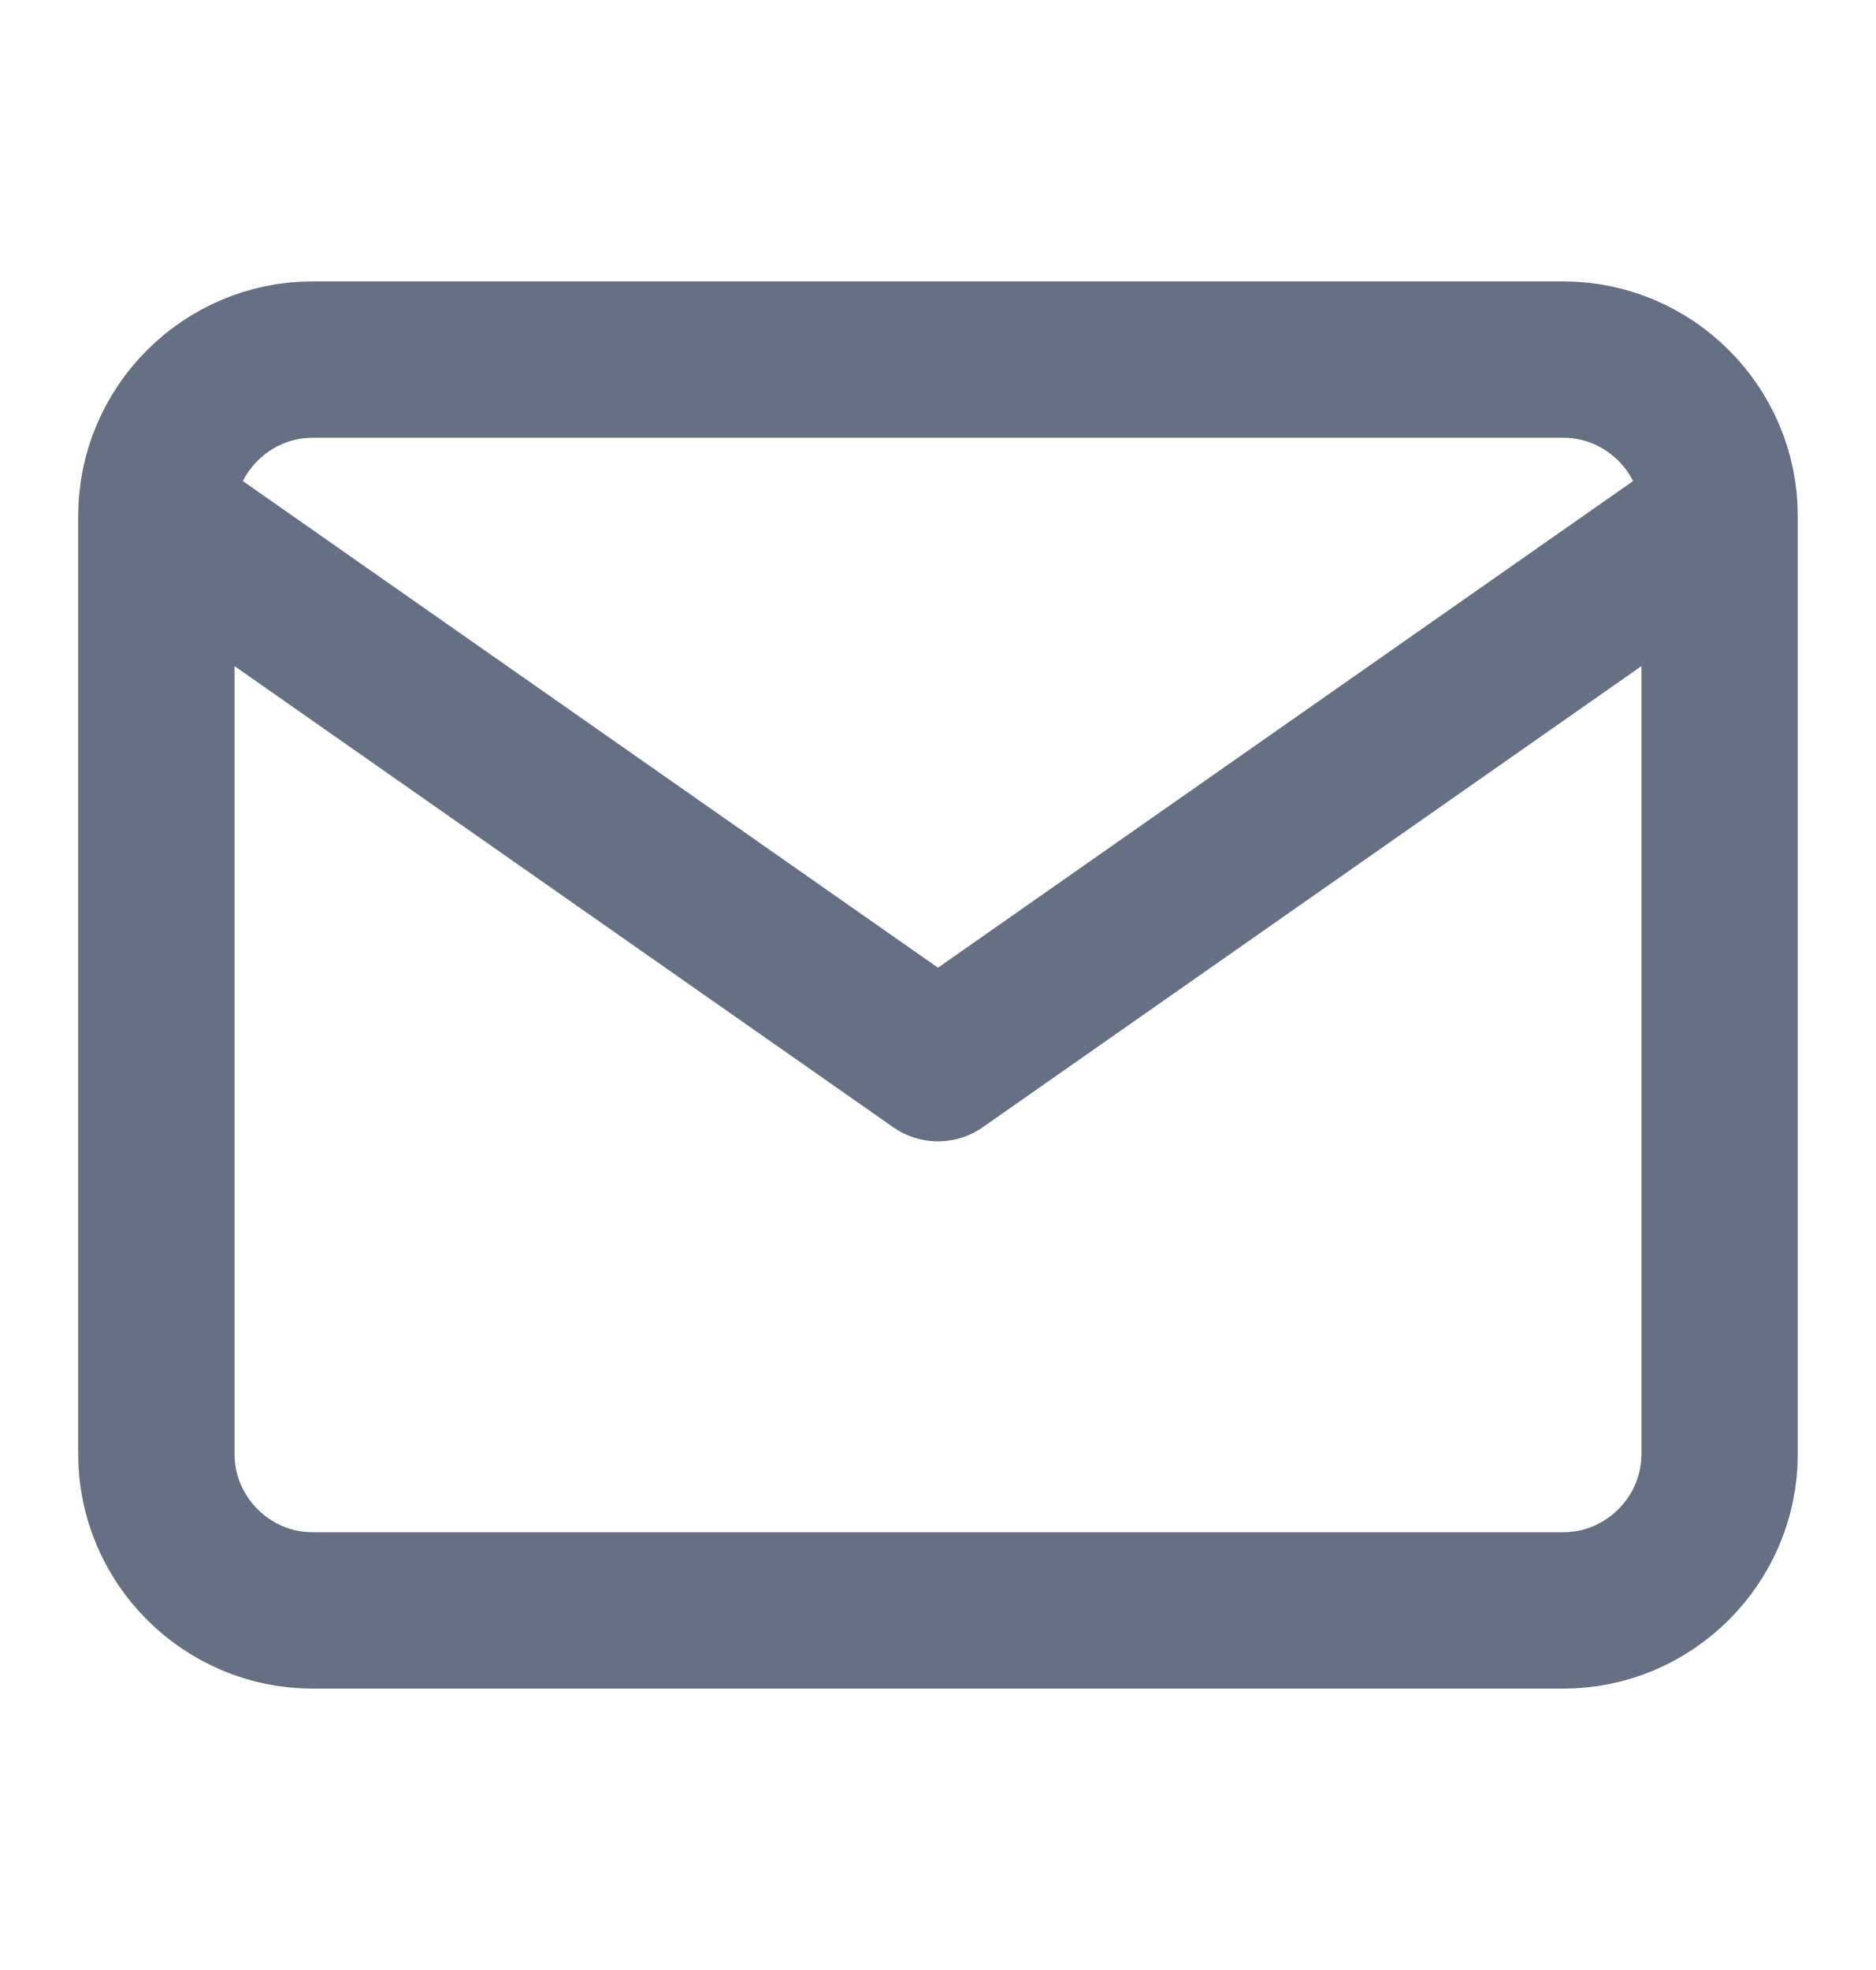
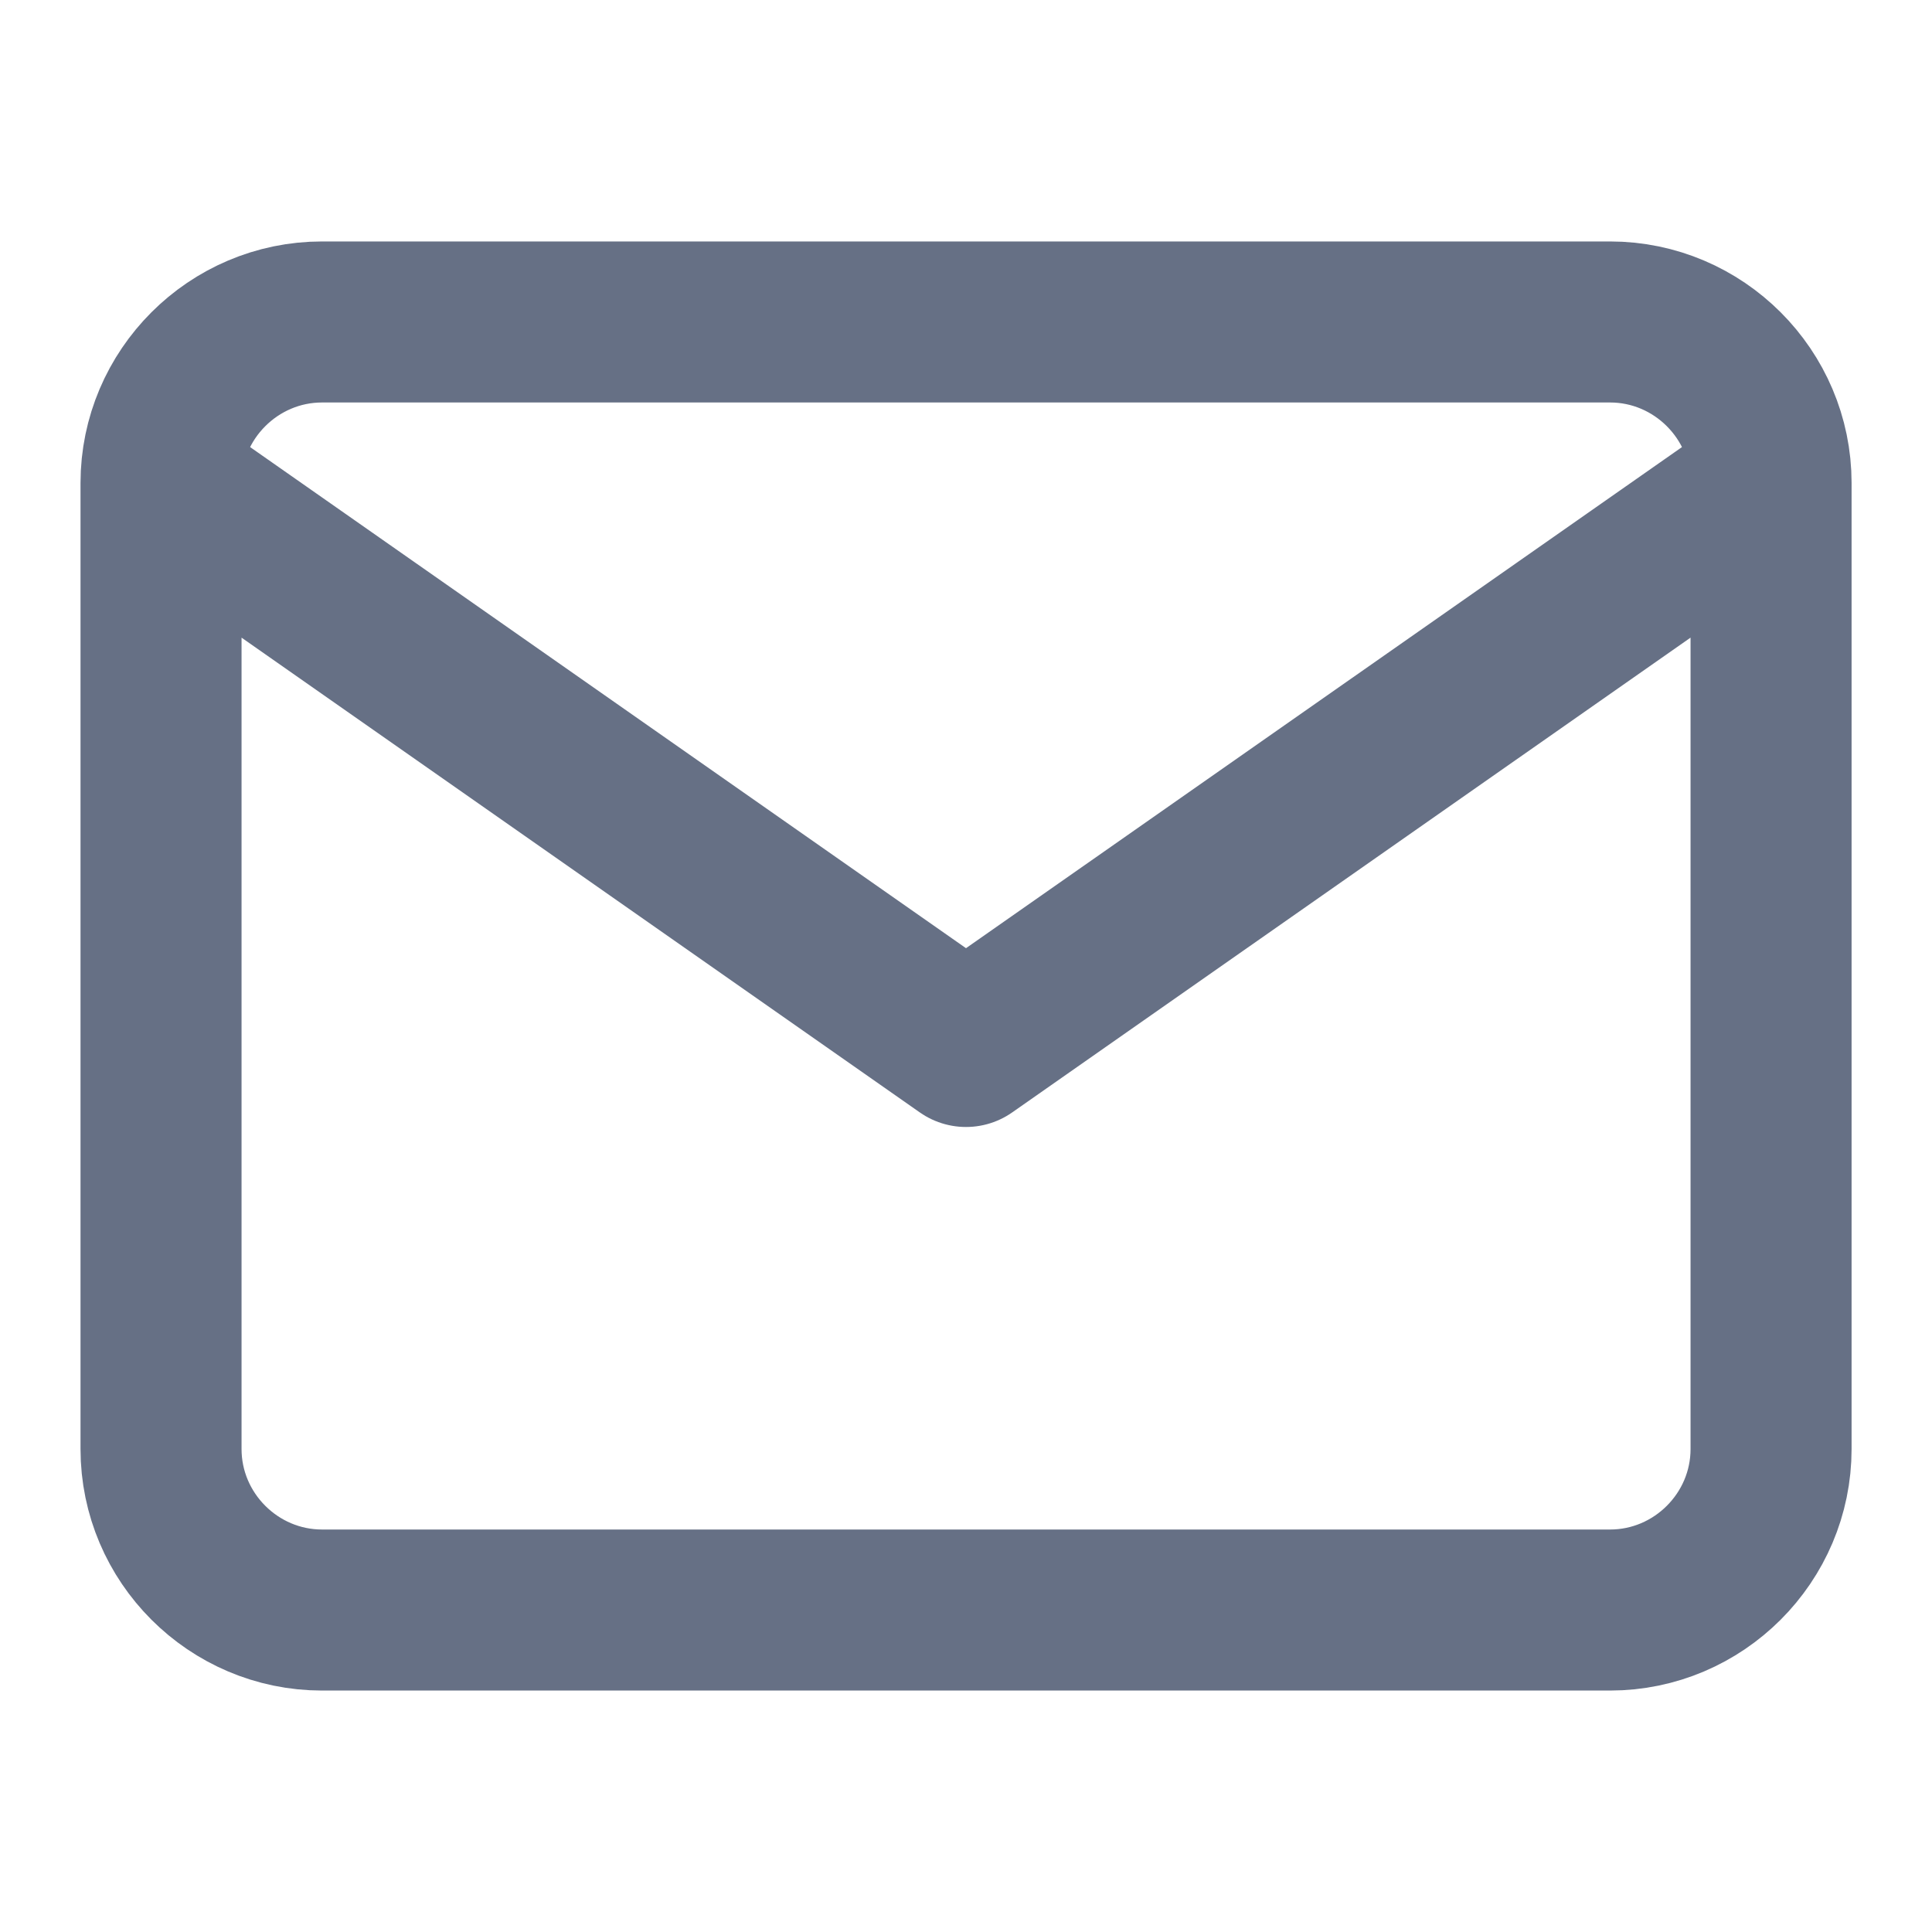
- <svg xmlns="http://www.w3.org/2000/svg" width="20" height="21" viewBox="0 0 20 21" fill="none">
-   <path d="M18.333 5.5C18.333 4.583 17.583 3.833 16.666 3.833H3.333C2.417 3.833 1.667 4.583 1.667 5.5M18.333 5.5V15.5C18.333 16.417 17.583 17.167 16.666 17.167H3.333C2.417 17.167 1.667 16.417 1.667 15.5V5.5M18.333 5.5L10 11.333L1.667 5.5" stroke="#667085" stroke-width="1.667" stroke-linecap="round" stroke-linejoin="round" />
+ <svg xmlns="http://www.w3.org/2000/svg" width="20" height="20" viewBox="0 0 20 20" fill="none">
+   <path d="M18.334 5C18.334 4.083 17.584 3.333 16.667 3.333H3.334C2.417 3.333 1.667 4.083 1.667 5M18.334 5V15C18.334 15.917 17.584 16.667 16.667 16.667H3.334C2.417 16.667 1.667 15.917 1.667 15V5M18.334 5L10 10.833L1.667 5" stroke="#667085" stroke-width="1.667" stroke-linecap="round" stroke-linejoin="round" />
</svg>
